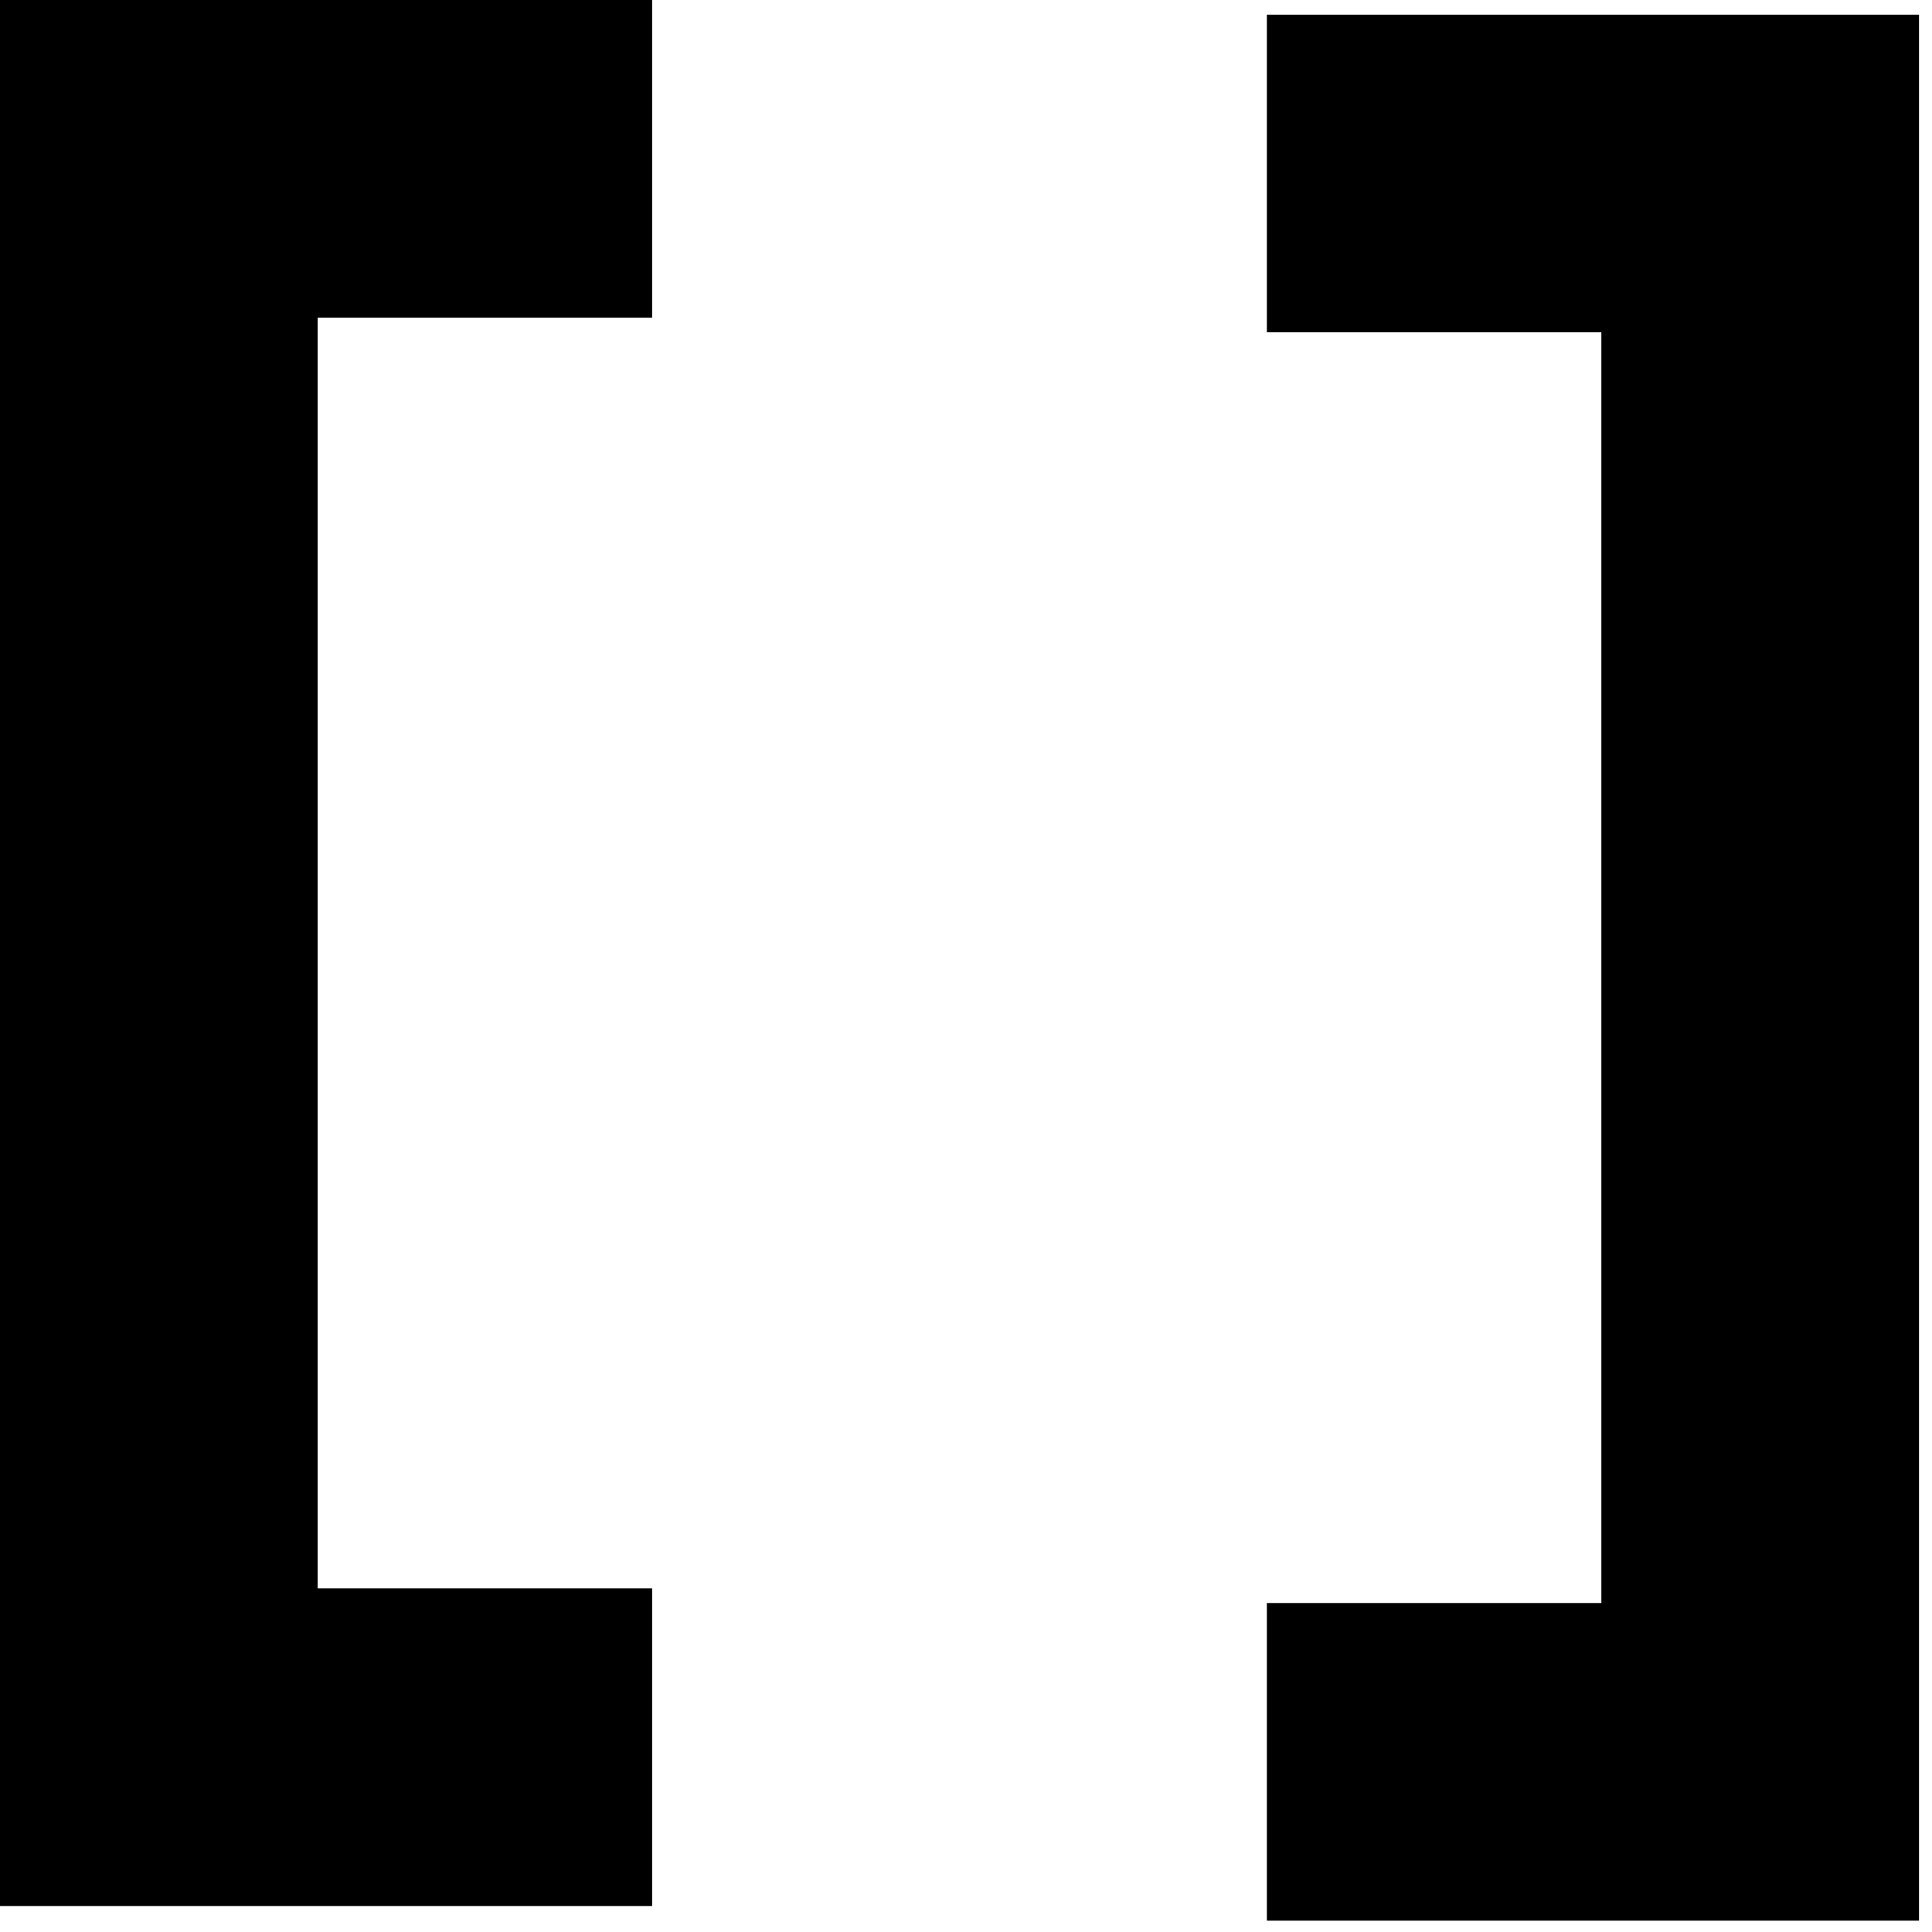
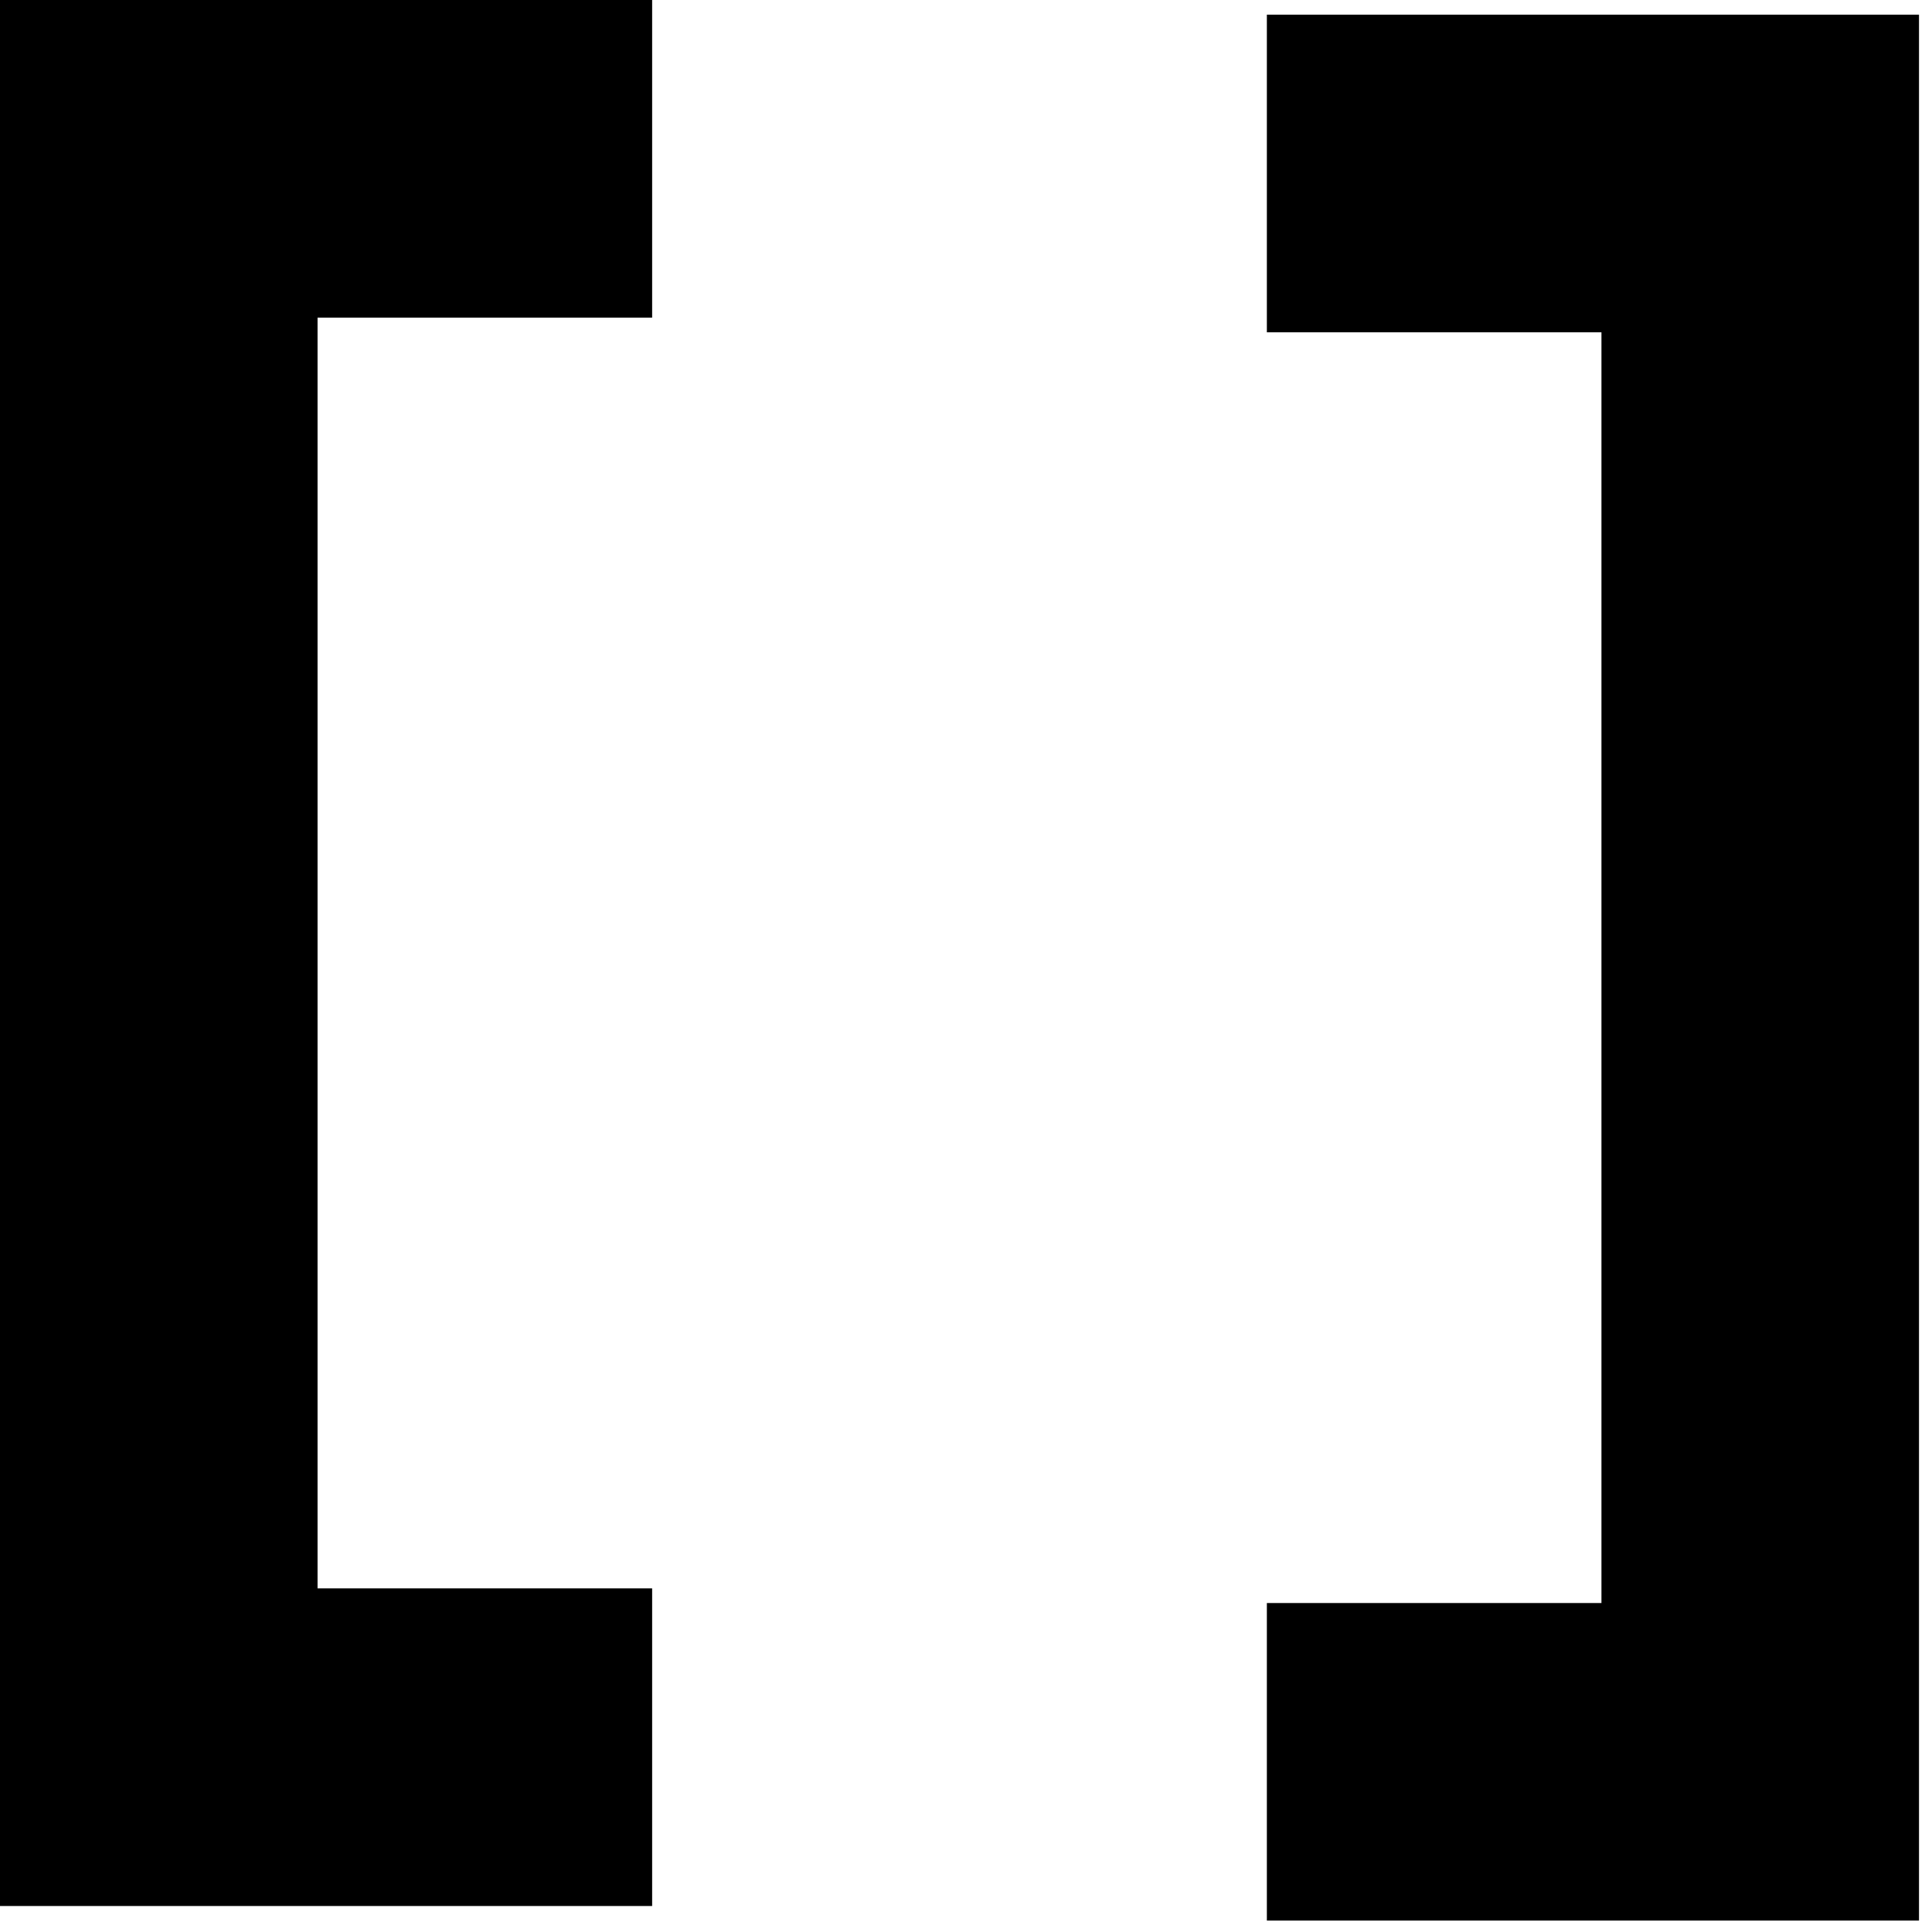
- <svg xmlns="http://www.w3.org/2000/svg" width="22px" height="22px" viewBox="0 0 22 22" version="1.1">
-   <g stroke="none" stroke-width="1" fill-rule="evenodd">
-     <g transform="translate(-96, -423)">
-       <path d="M110.426,444.871 L110.426,441.254 L114.235,441.254 L114.235,426.784 L110.426,426.784 L110.426,423.167 L117.852,423.167 L117.852,444.871 L110.426,444.871 Z M103.426,444.704 L103.426,441.087 L99.617,441.087 L99.617,426.617 L103.426,426.617 L103.426,423 L96,423 L96,444.704 L103.426,444.704 Z" />
-     </g>
-   </g>
+ <svg xmlns="http://www.w3.org/2000/svg" width="22" height="22" viewBox="0 0 22 22">
+   <path d="M14.426 21.87v-3.616h3.81V3.784h-3.81V.167h7.426V21.87h-7.426zm-7-.166v-3.617h-3.81V3.617h3.81V0H0v21.704h7.426z" fill-rule="evenodd" />
</svg>
